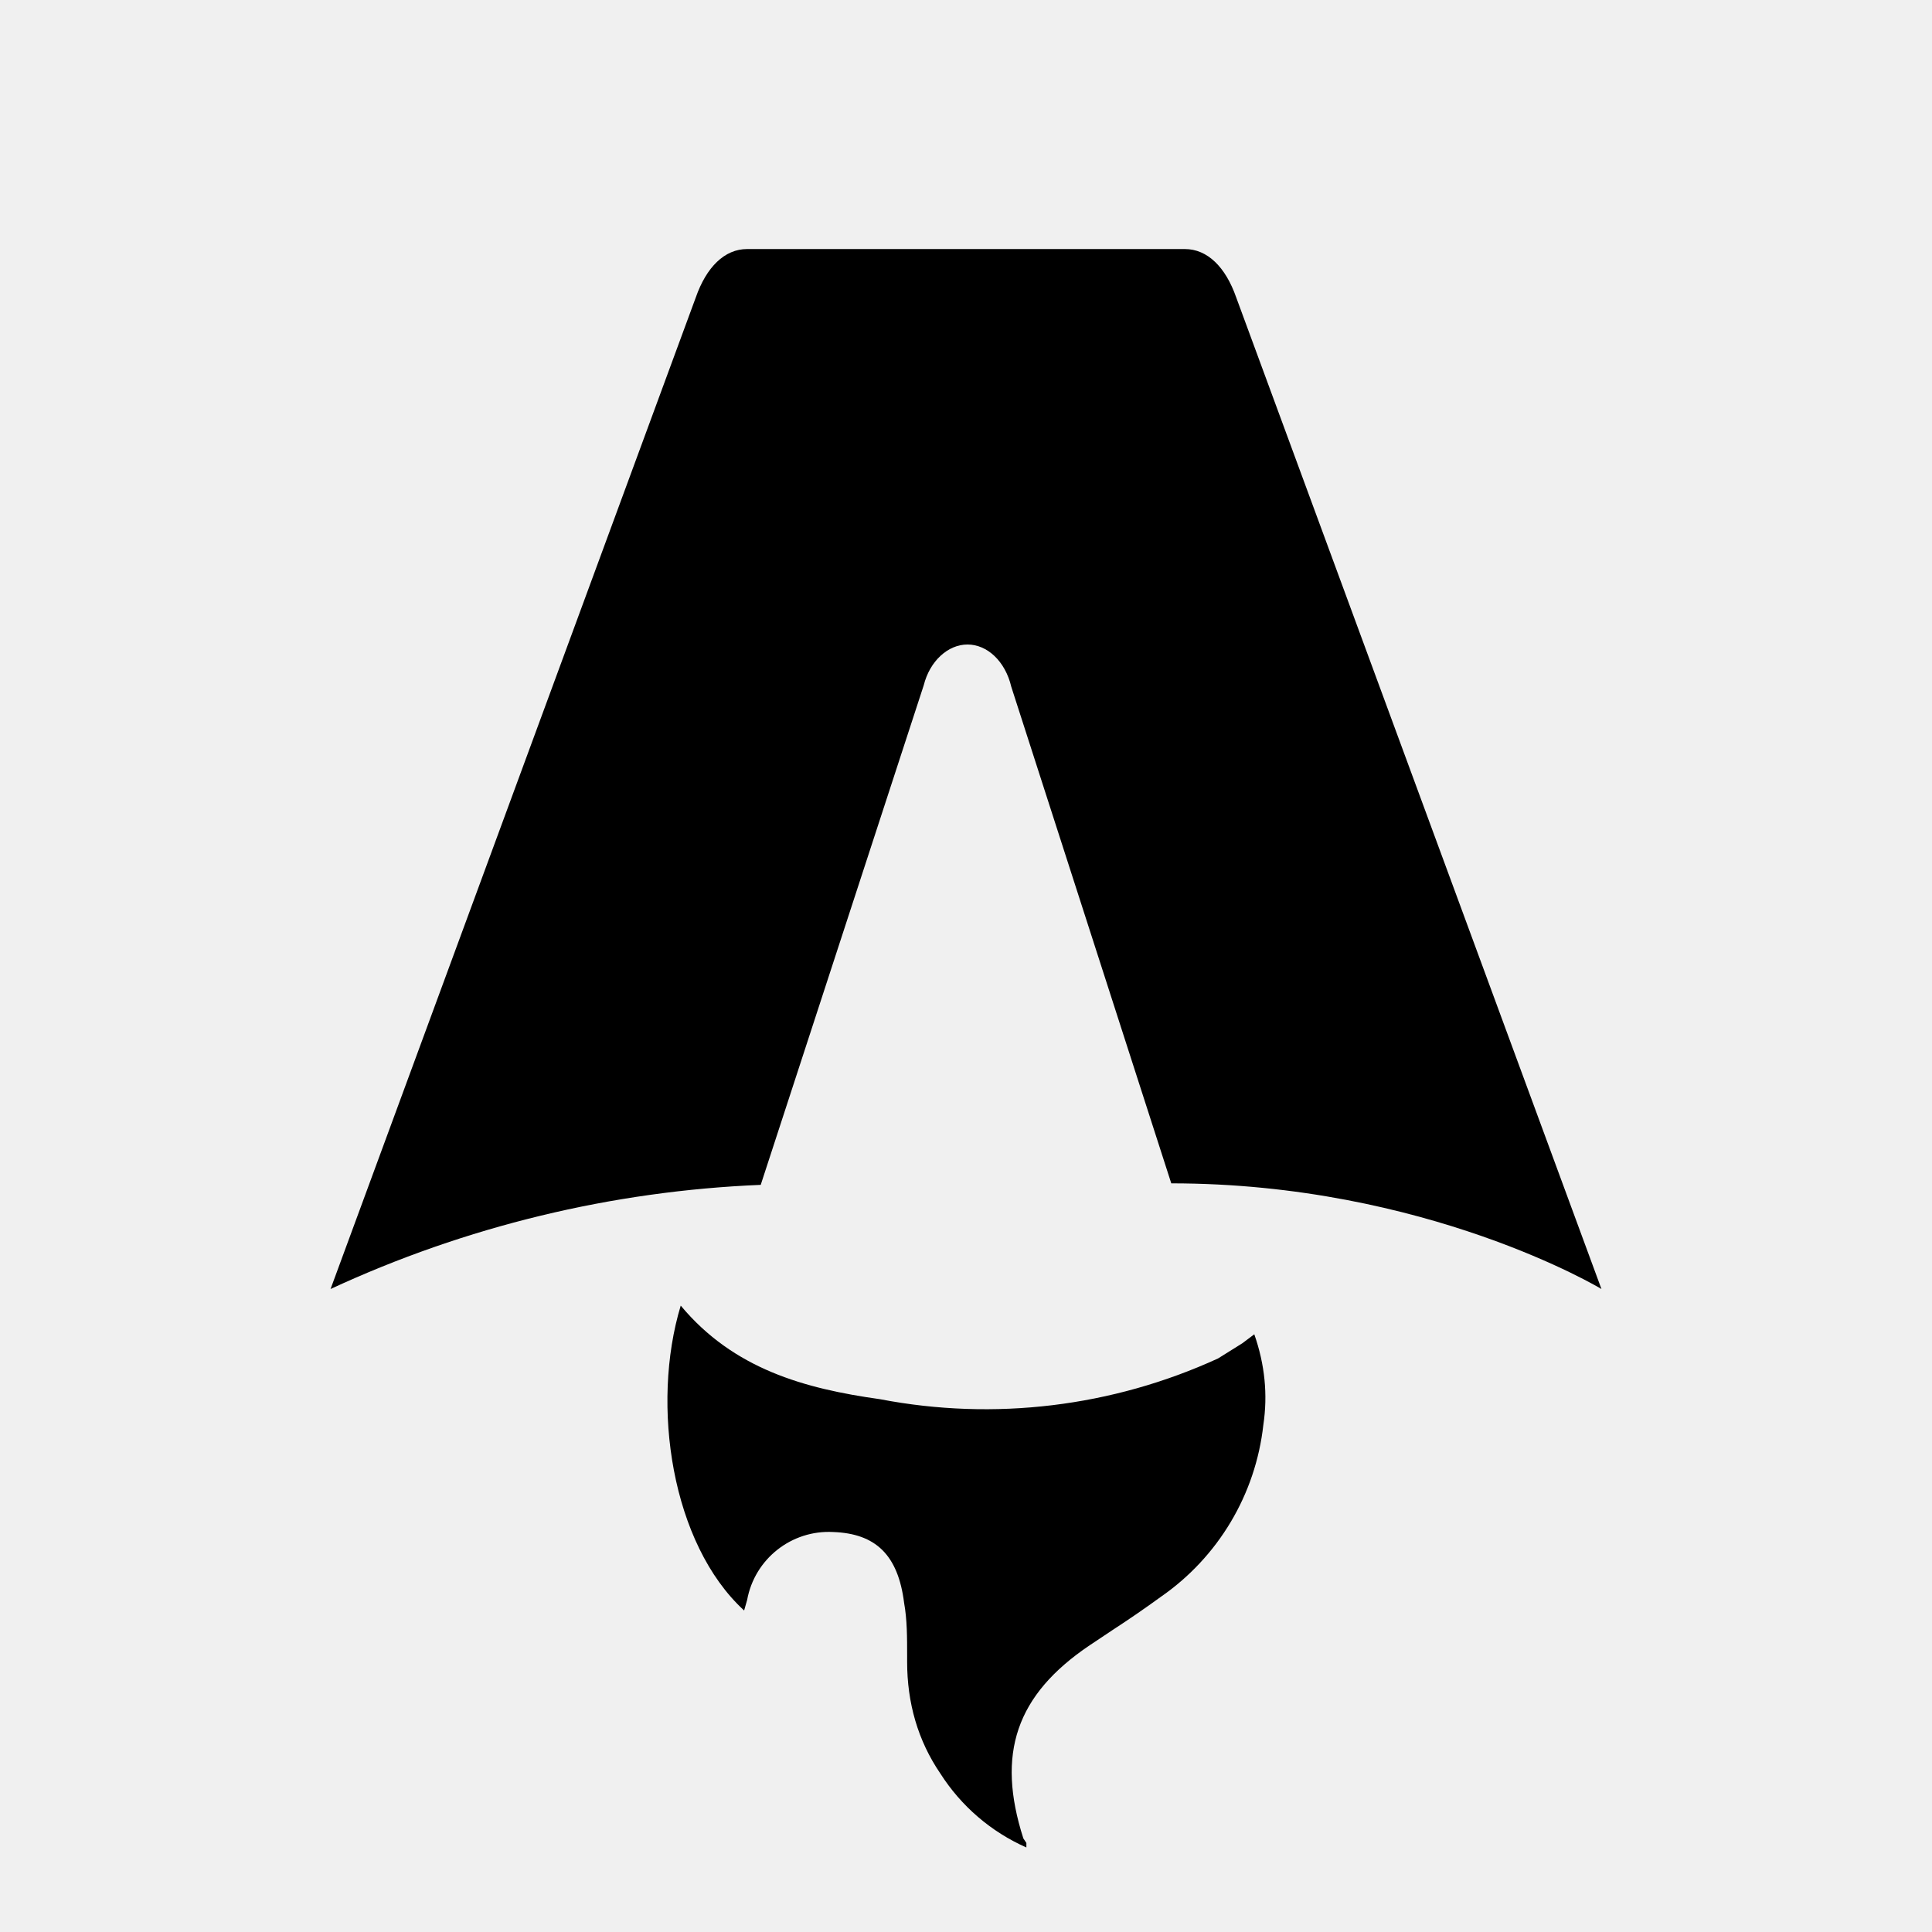
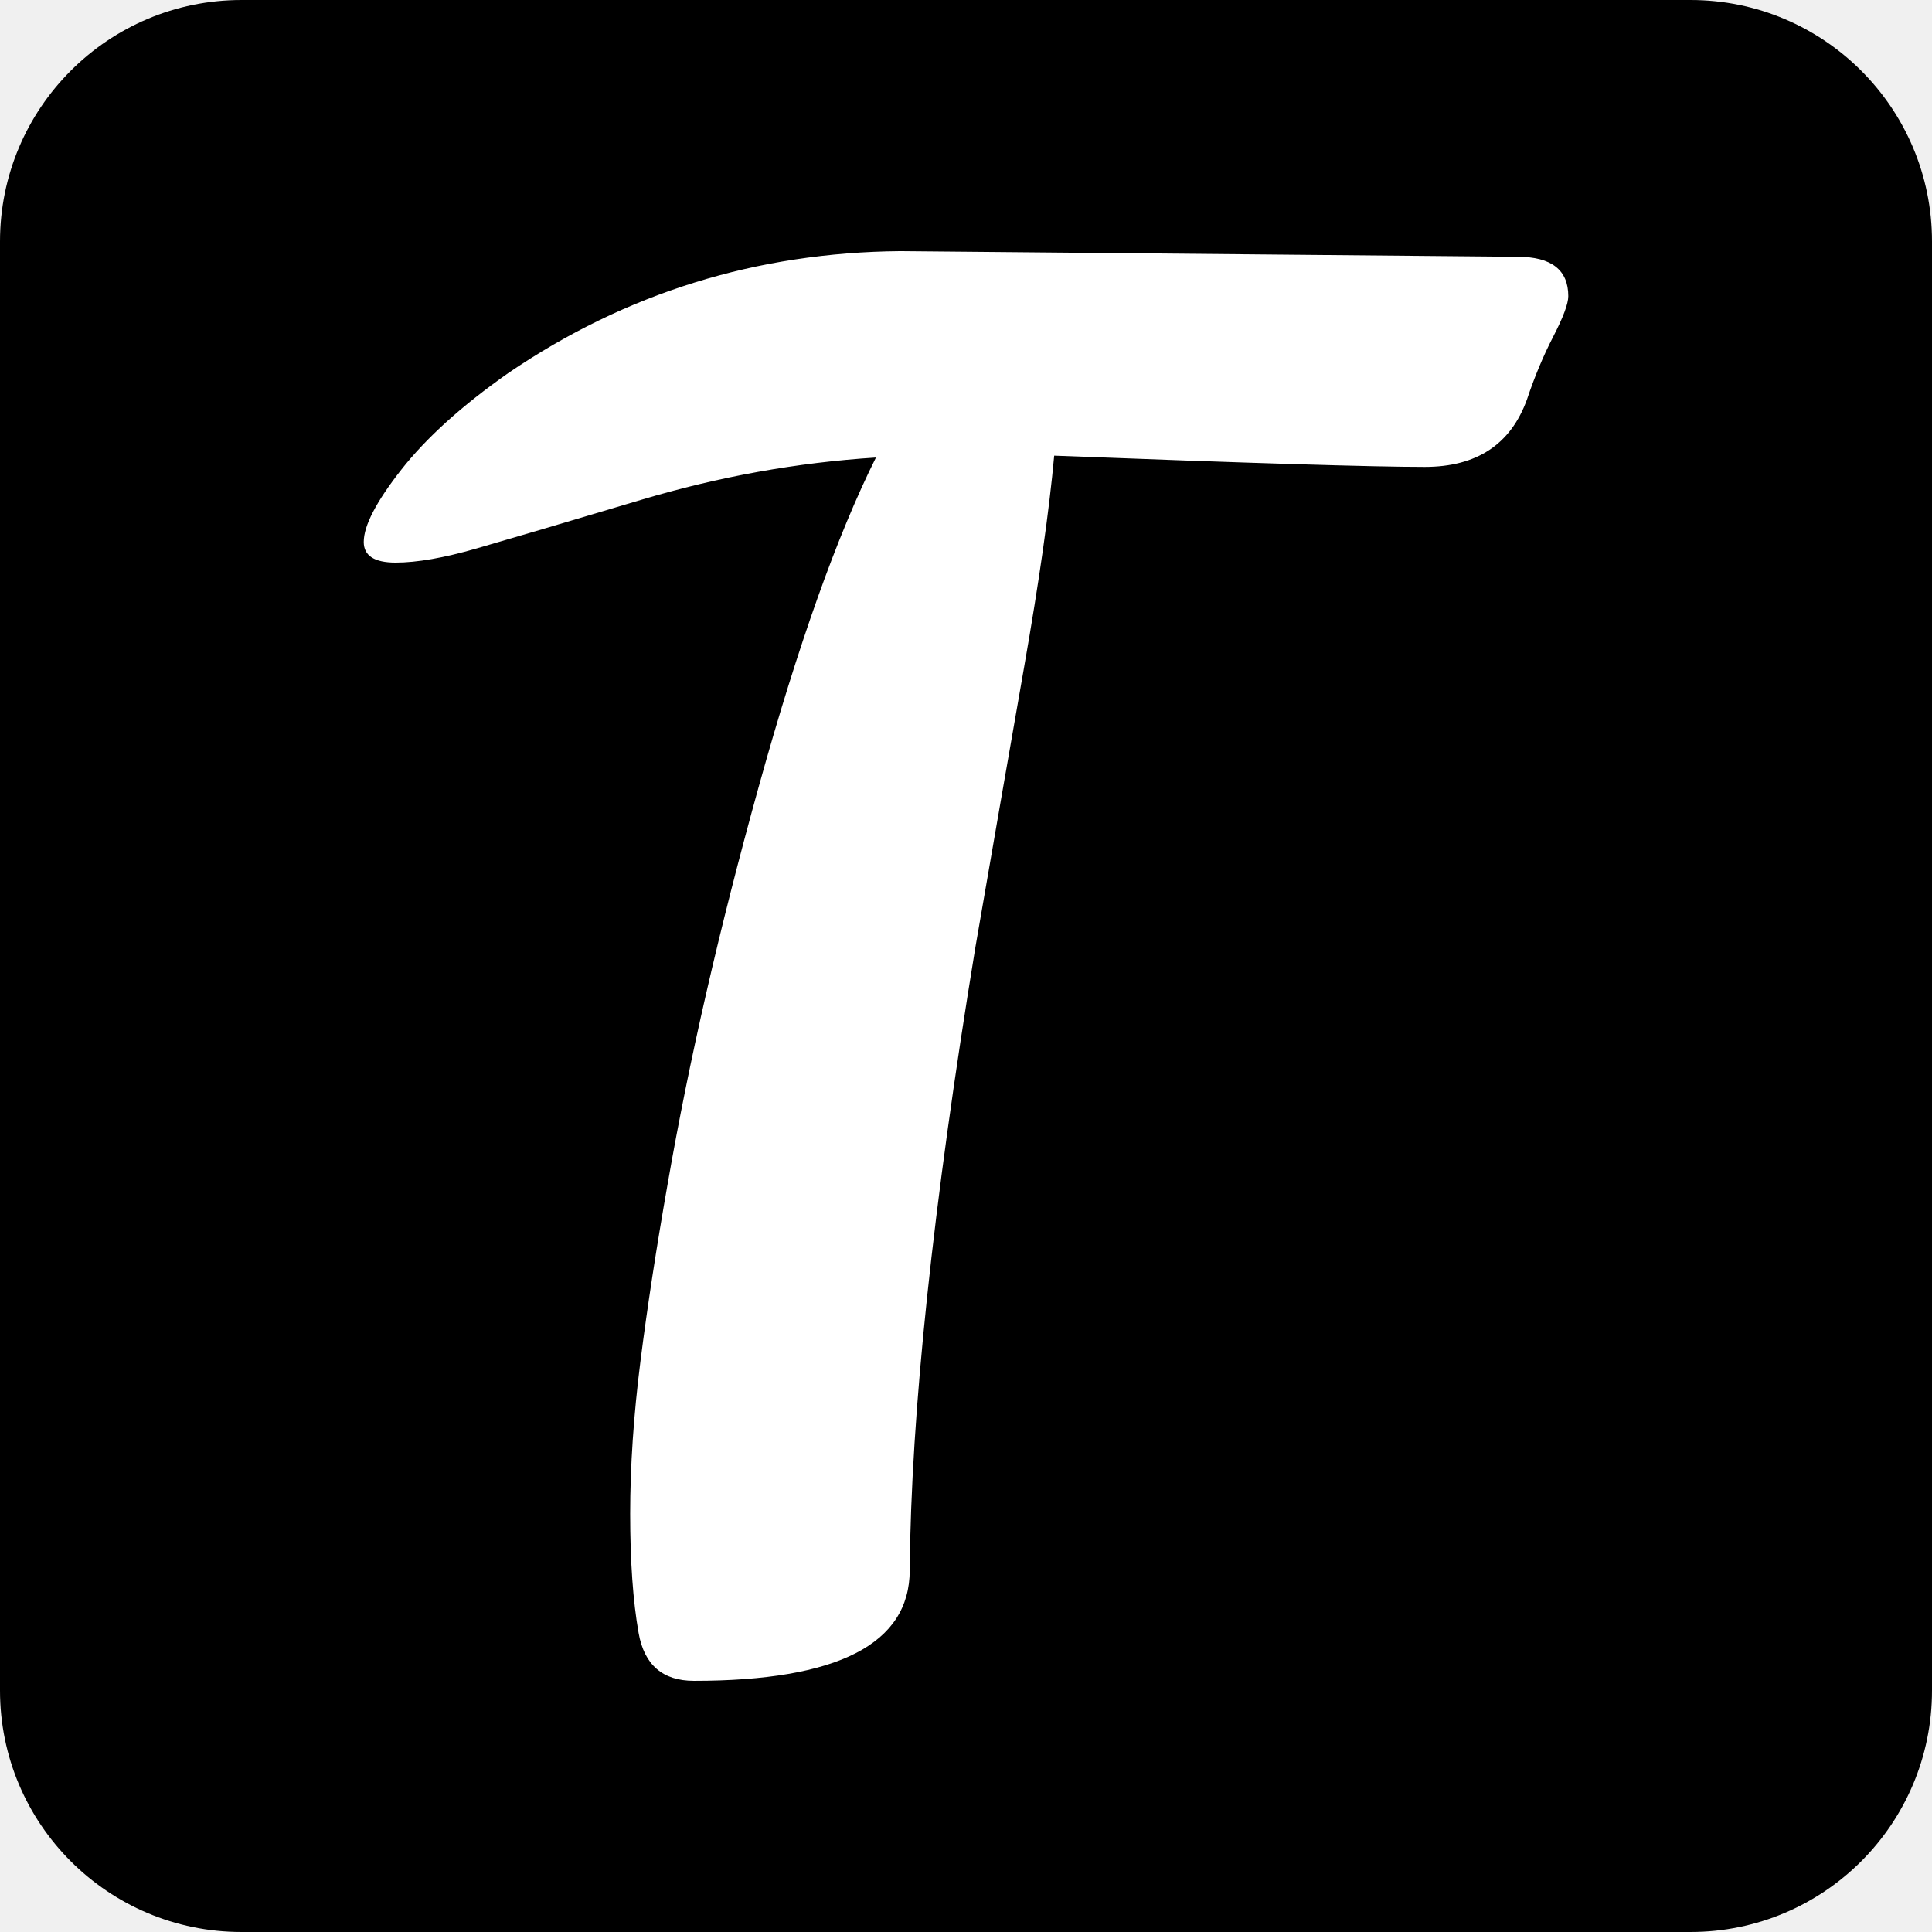
- <svg xmlns="http://www.w3.org/2000/svg" fill="none" viewBox="0 0 128 128">
-   <path d="M50.4 78.5a75.1 75.1 0 0 0-28.5 6.9l24.2-65.7c.7-2 1.9-3.2 3.4-3.2h29c1.5 0 2.7 1.2 3.4 3.2l24.2 65.7s-11.6-7-28.5-7L67 45.5c-.4-1.7-1.6-2.8-2.9-2.8-1.3 0-2.5 1.1-2.9 2.7L50.4 78.5Zm-1.1 28.2Zm-4.2-20.2c-2 6.6-.6 15.8 4.2 20.2a17.5 17.5 0 0 1 .2-.7 5.5 5.5 0 0 1 5.7-4.5c2.8.1 4.3 1.5 4.7 4.7.2 1.1.2 2.3.2 3.5v.4c0 2.7.7 5.2 2.2 7.4a13 13 0 0 0 5.7 4.9v-.3l-.2-.3c-1.8-5.6-.5-9.5 4.4-12.8l1.5-1a73 73 0 0 0 3.2-2.2 16 16 0 0 0 6.8-11.4c.3-2 .1-4-.6-6l-.8.6-1.6 1a37 37 0 0 1-22.4 2.7c-5-.7-9.7-2-13.2-6.2Z" />
-   <style>
-         path { fill: #000; }
-         @media (prefers-color-scheme: dark) {
-             path { fill: #FFF; }
-         }
-     </style>
+ <svg xmlns="http://www.w3.org/2000/svg" viewBox="0 0 512 512" width="512" height="512">
+   <rect width="512" height="512" rx="64" fill="#000000" />
+   <g transform="translate(81.48,437.98) scale(0.49722)">
+     <path d="M321 -44Q321 15 206 15Q181 15 176.5 -10.5Q172 -36 172.0 -74.0Q172 -112 177.5 -155.5Q183 -199 192 -250Q209 -348 240.5 -461.5Q272 -575 303 -637Q240 -633 178.0 -614.5Q116 -596 90.0 -588.5Q64 -581 47.0 -581.0Q30 -581 30 -592Q30 -605 50.0 -630.5Q70 -656 107 -682Q201 -746 316 -747L645 -744Q672 -744 672 -723Q672 -717 664.0 -701.5Q656 -686 650 -668Q637 -632 595.5 -632.0Q554 -632 398 -638Q394 -594 382.0 -525.5Q370 -457 356 -376Q322 -169 321 -44Z" fill="#ffffff" />
+   </g>
</svg>
